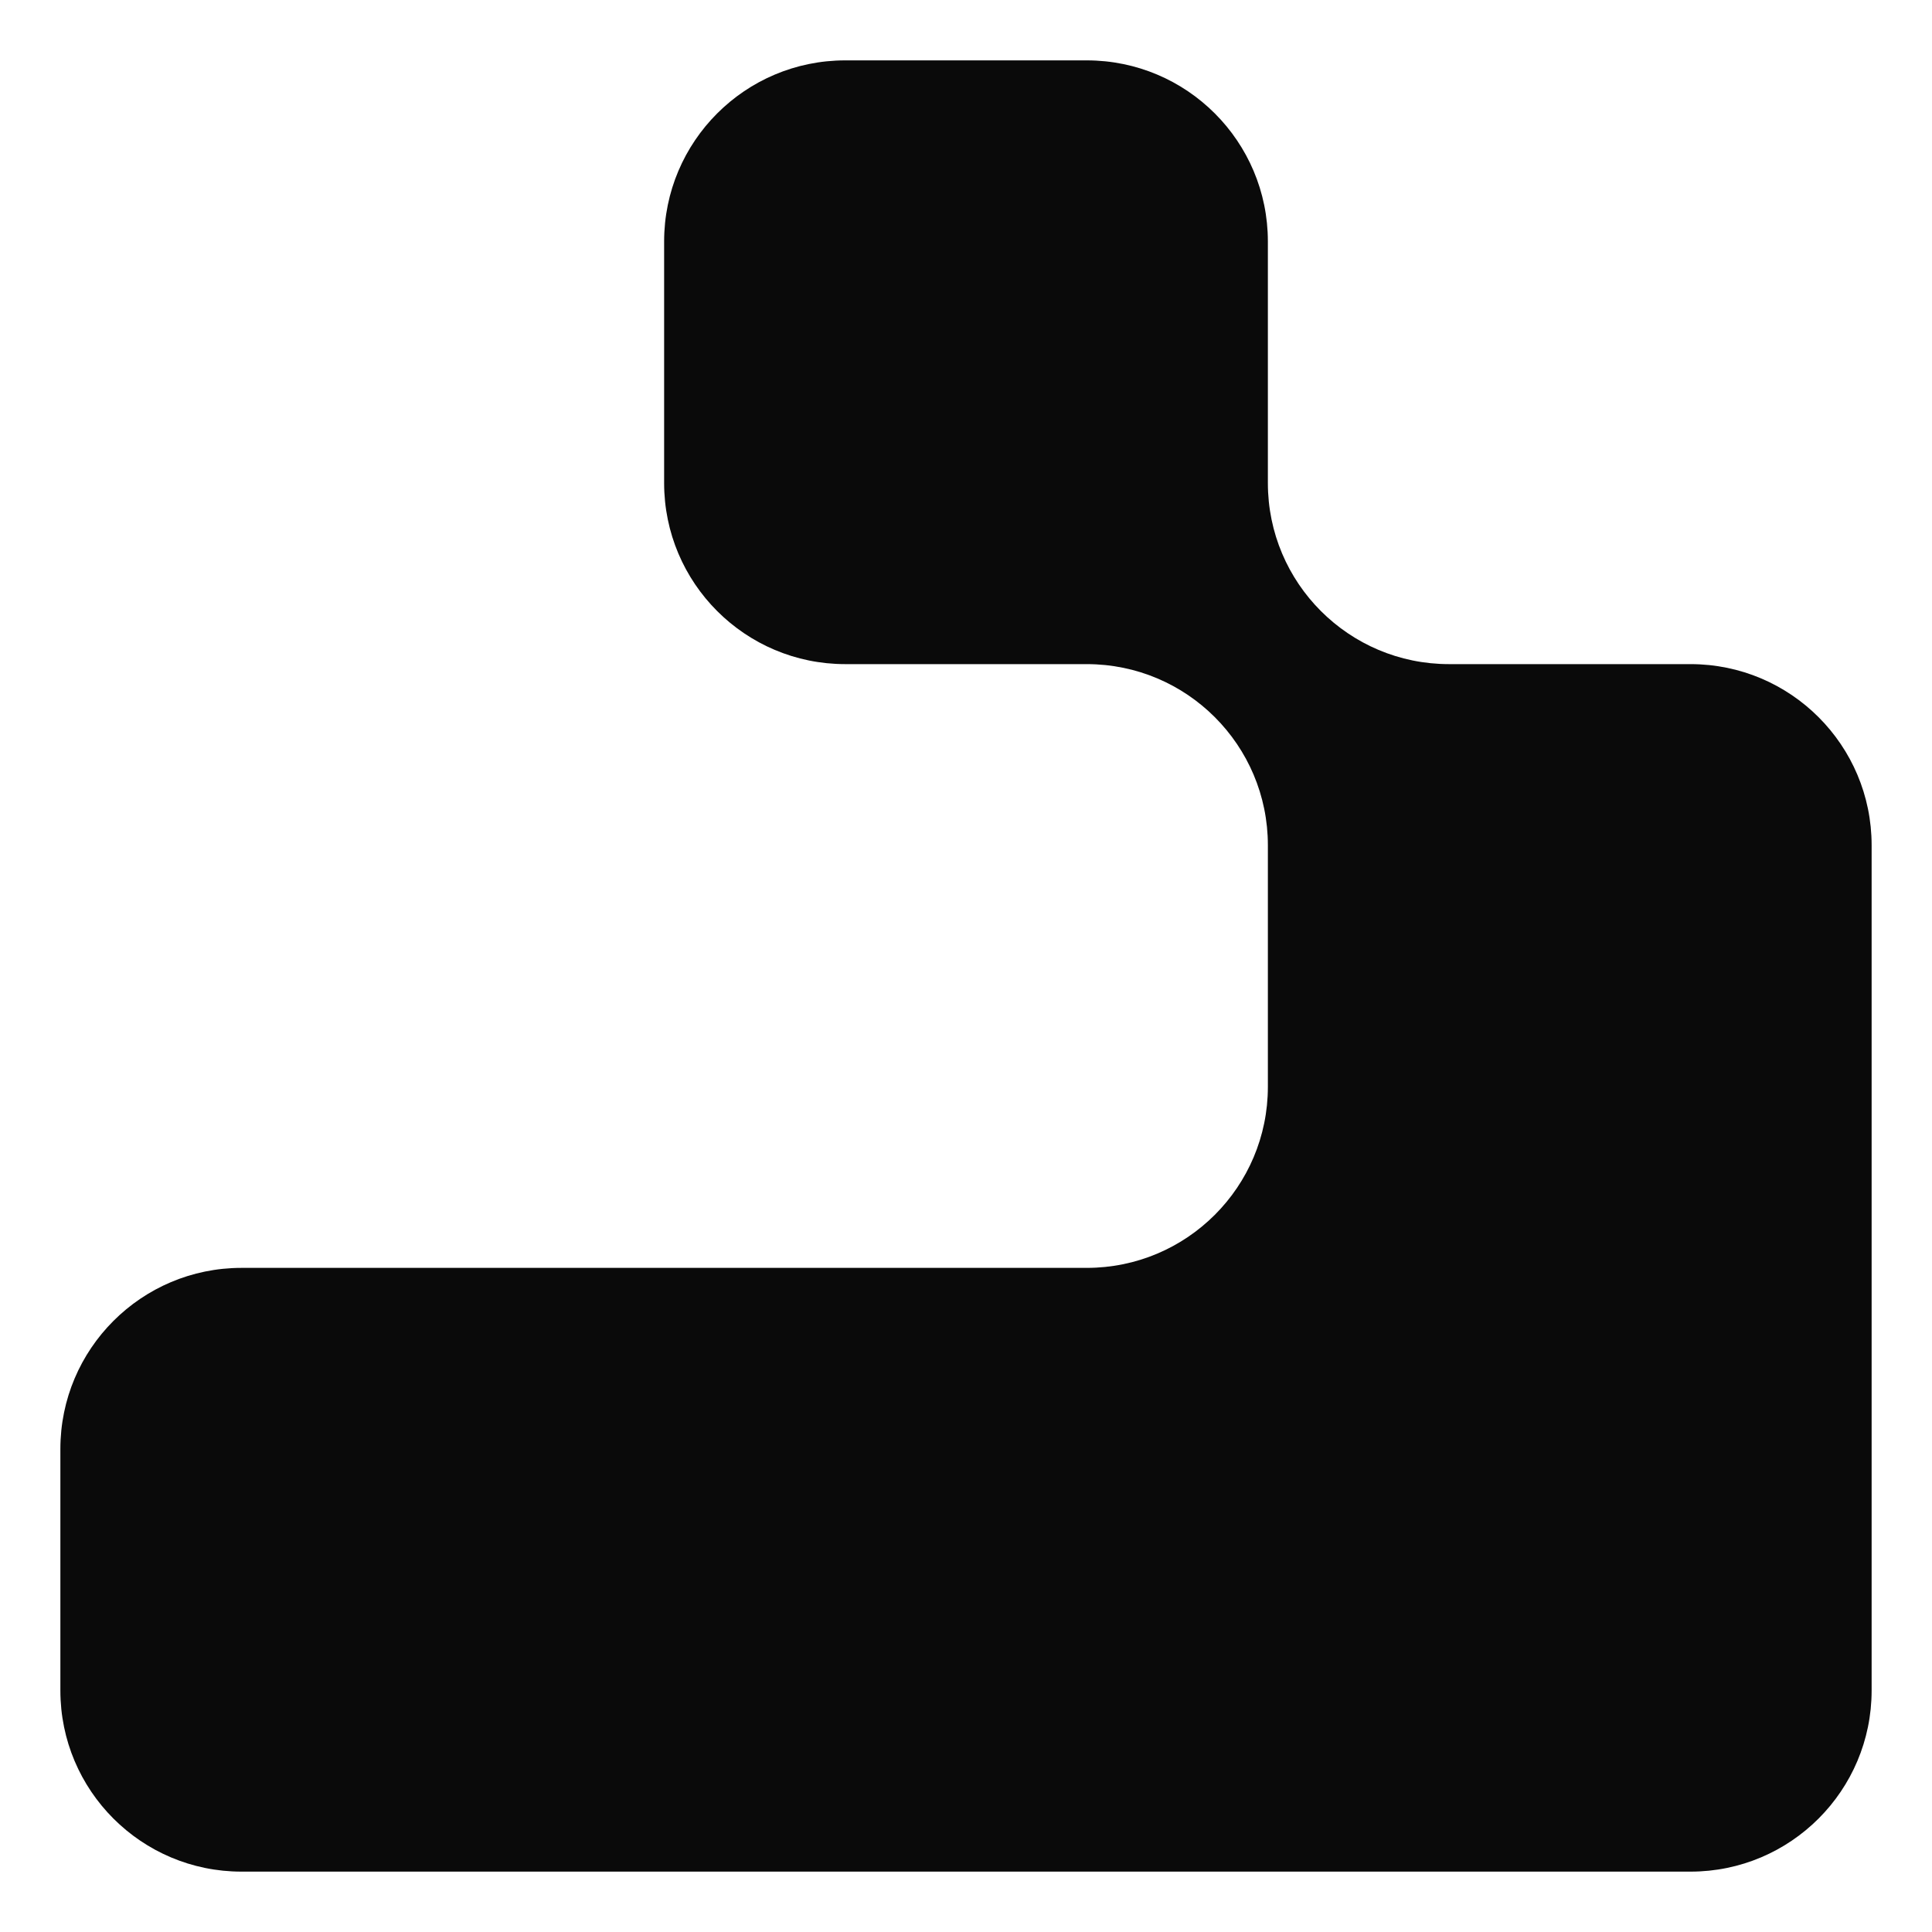
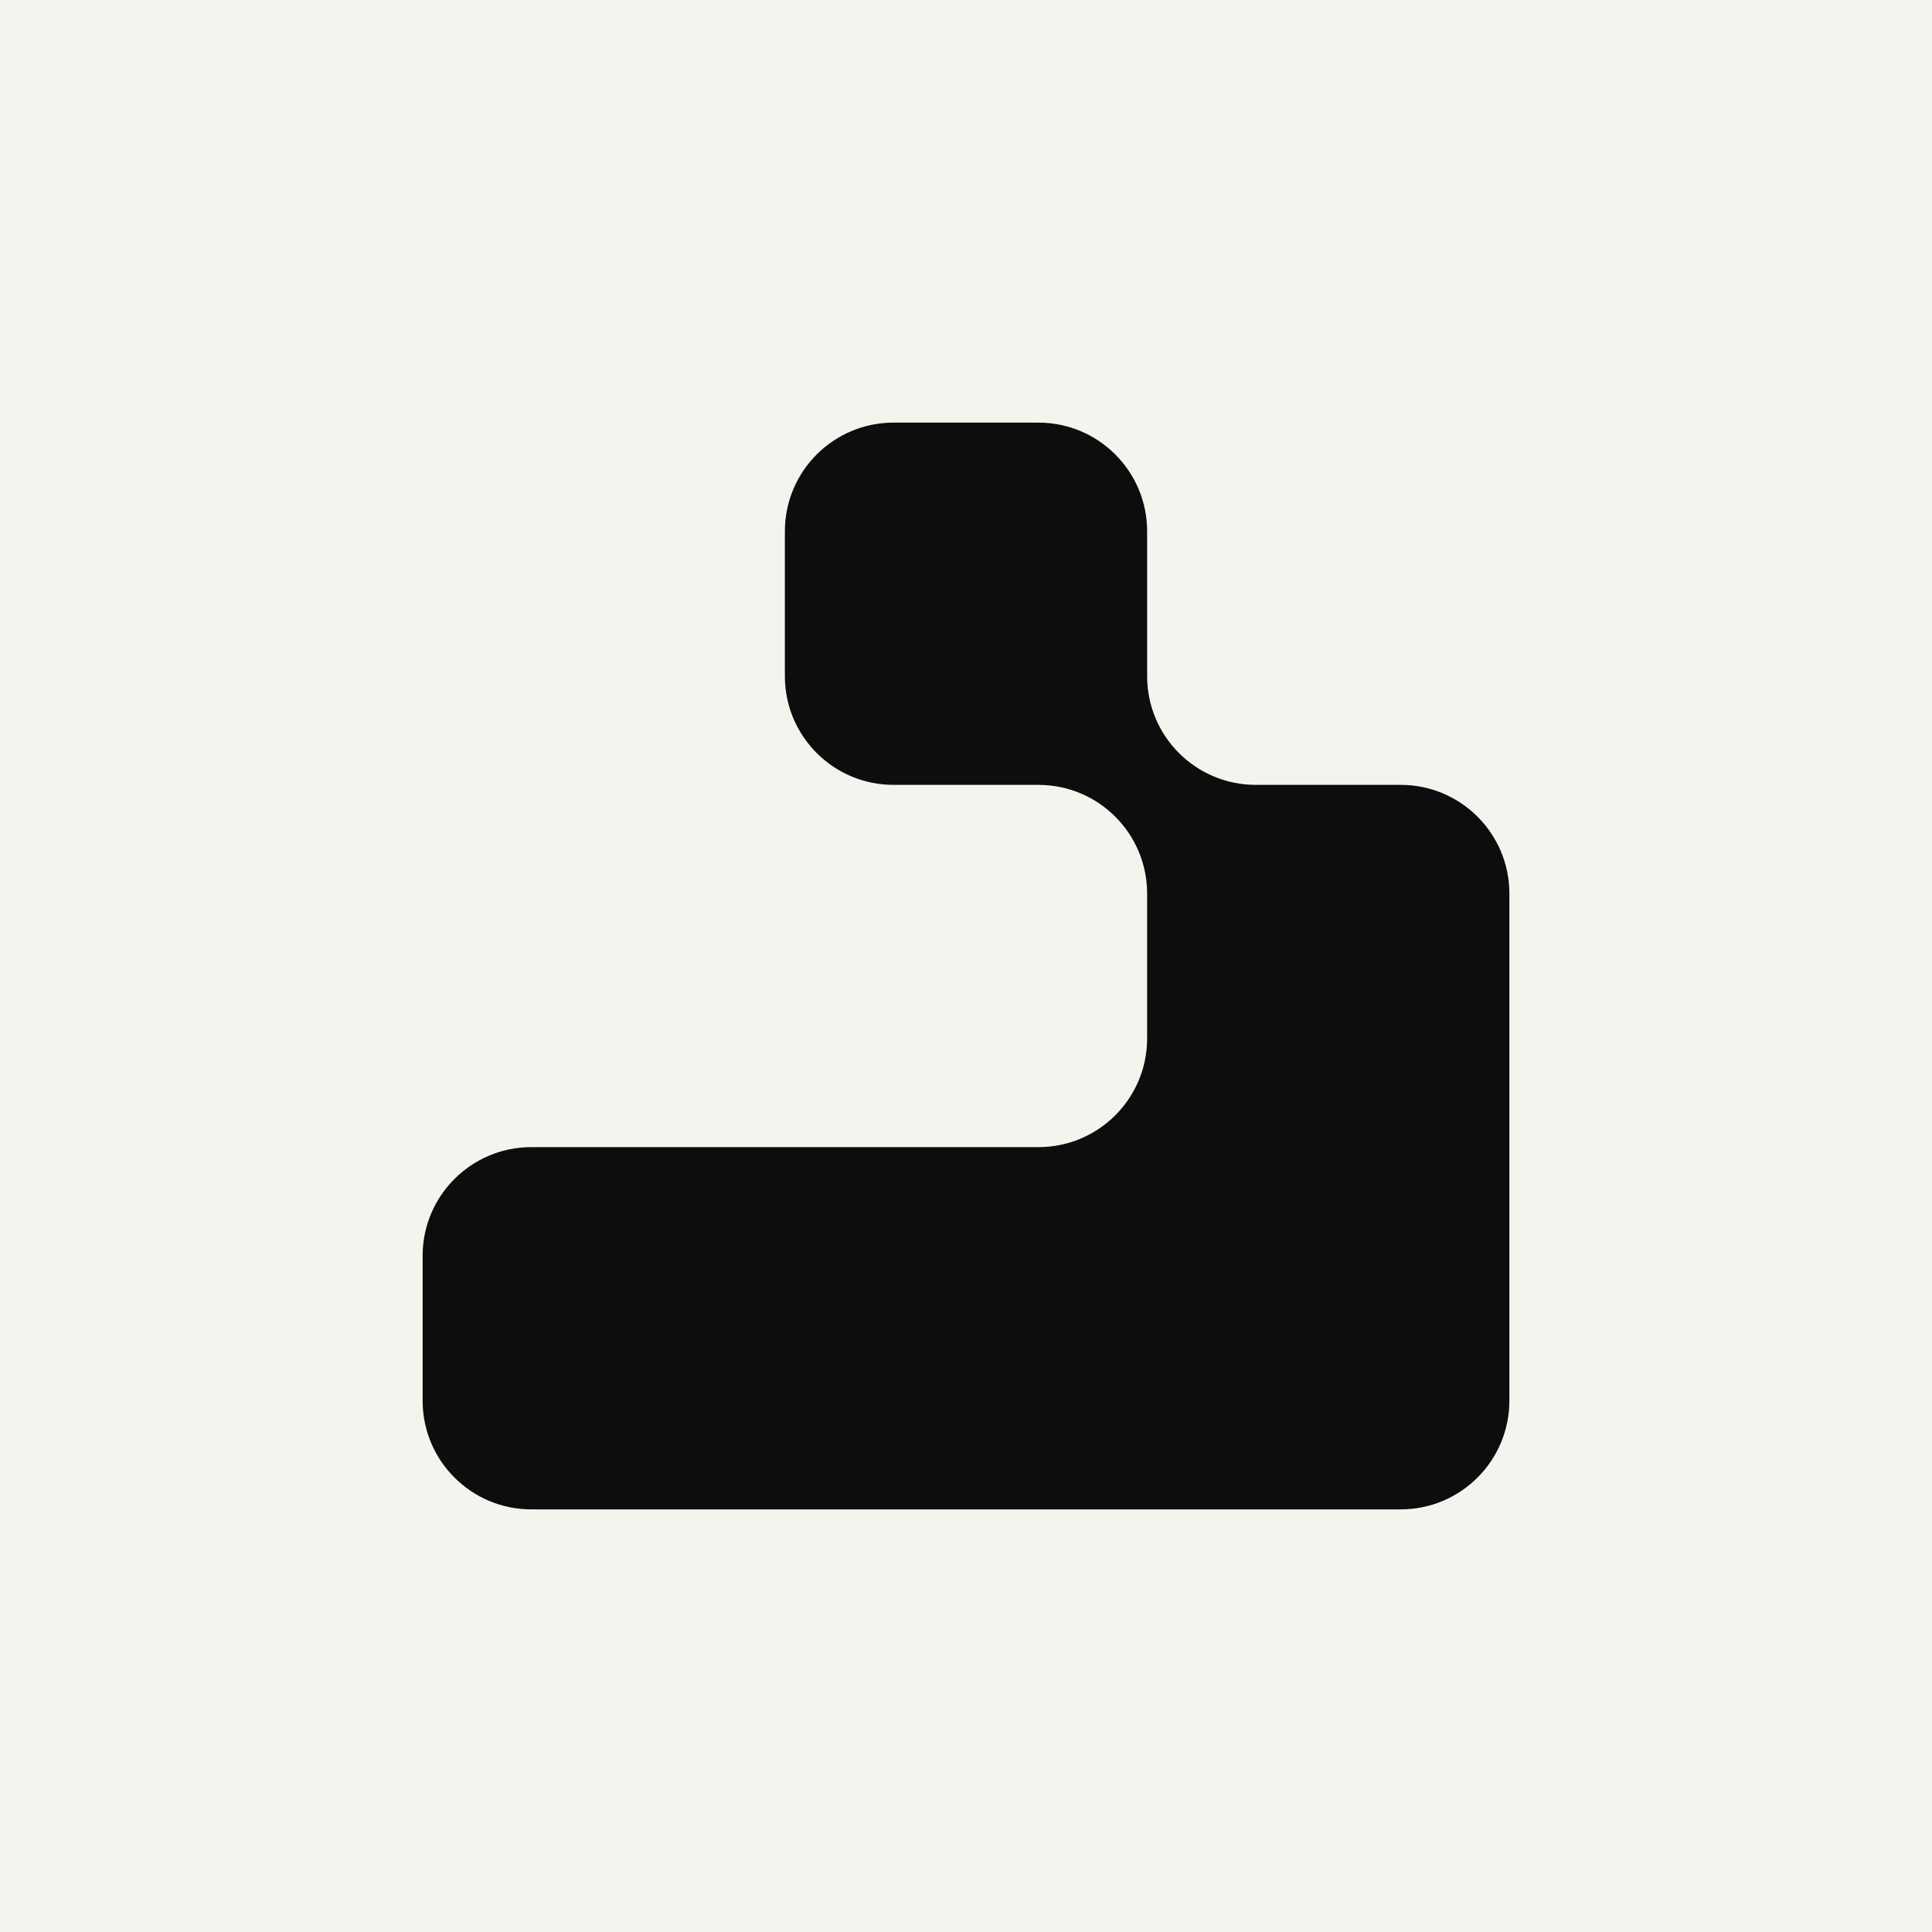
<svg xmlns="http://www.w3.org/2000/svg" viewBox="0 0 32 32">
-   <rect width="32" height="32" fill="#ffffff" />
-   <path fill="#0a0a0a" d="M11 8L11 4A3 3 0 0 1 14 1L18 1A3 3 0 0 1 21 4L21 8A3 3 0 0 0 24 11L28 11A3 3 0 0 1 31 14L31 28A3 3 0 0 1 28 31L4 31A3 3 0 0 1 1 28L1 24A3 3 0 0 1 4 21L18 21A3 3 0 0 0 21 18L21 14A3 3 0 0 0 18 11L14 11A3 3 0 0 1 11 8Z" />
+   <rect width="32" height="32" fill="#f4f3ee" />
+   <g transform="translate(6.4 6.4) scale(0.6)">
+     <path d="M11 8L11 4A3 3 0 0 1 14 1L18 1A3 3 0 0 1 21 4L21 8A3 3 0 0 0 24 11L28 11A3 3 0 0 1 31 14L31 28A3 3 0 0 1 28 31L4 31A3 3 0 0 1 1 28L1 24A3 3 0 0 1 4 21L18 21A3 3 0 0 0 21 18L21 14A3 3 0 0 0 18 11L14 11A3 3 0 0 1 11 8Z" fill="#0c0d0c" />
+   </g>
</svg>
